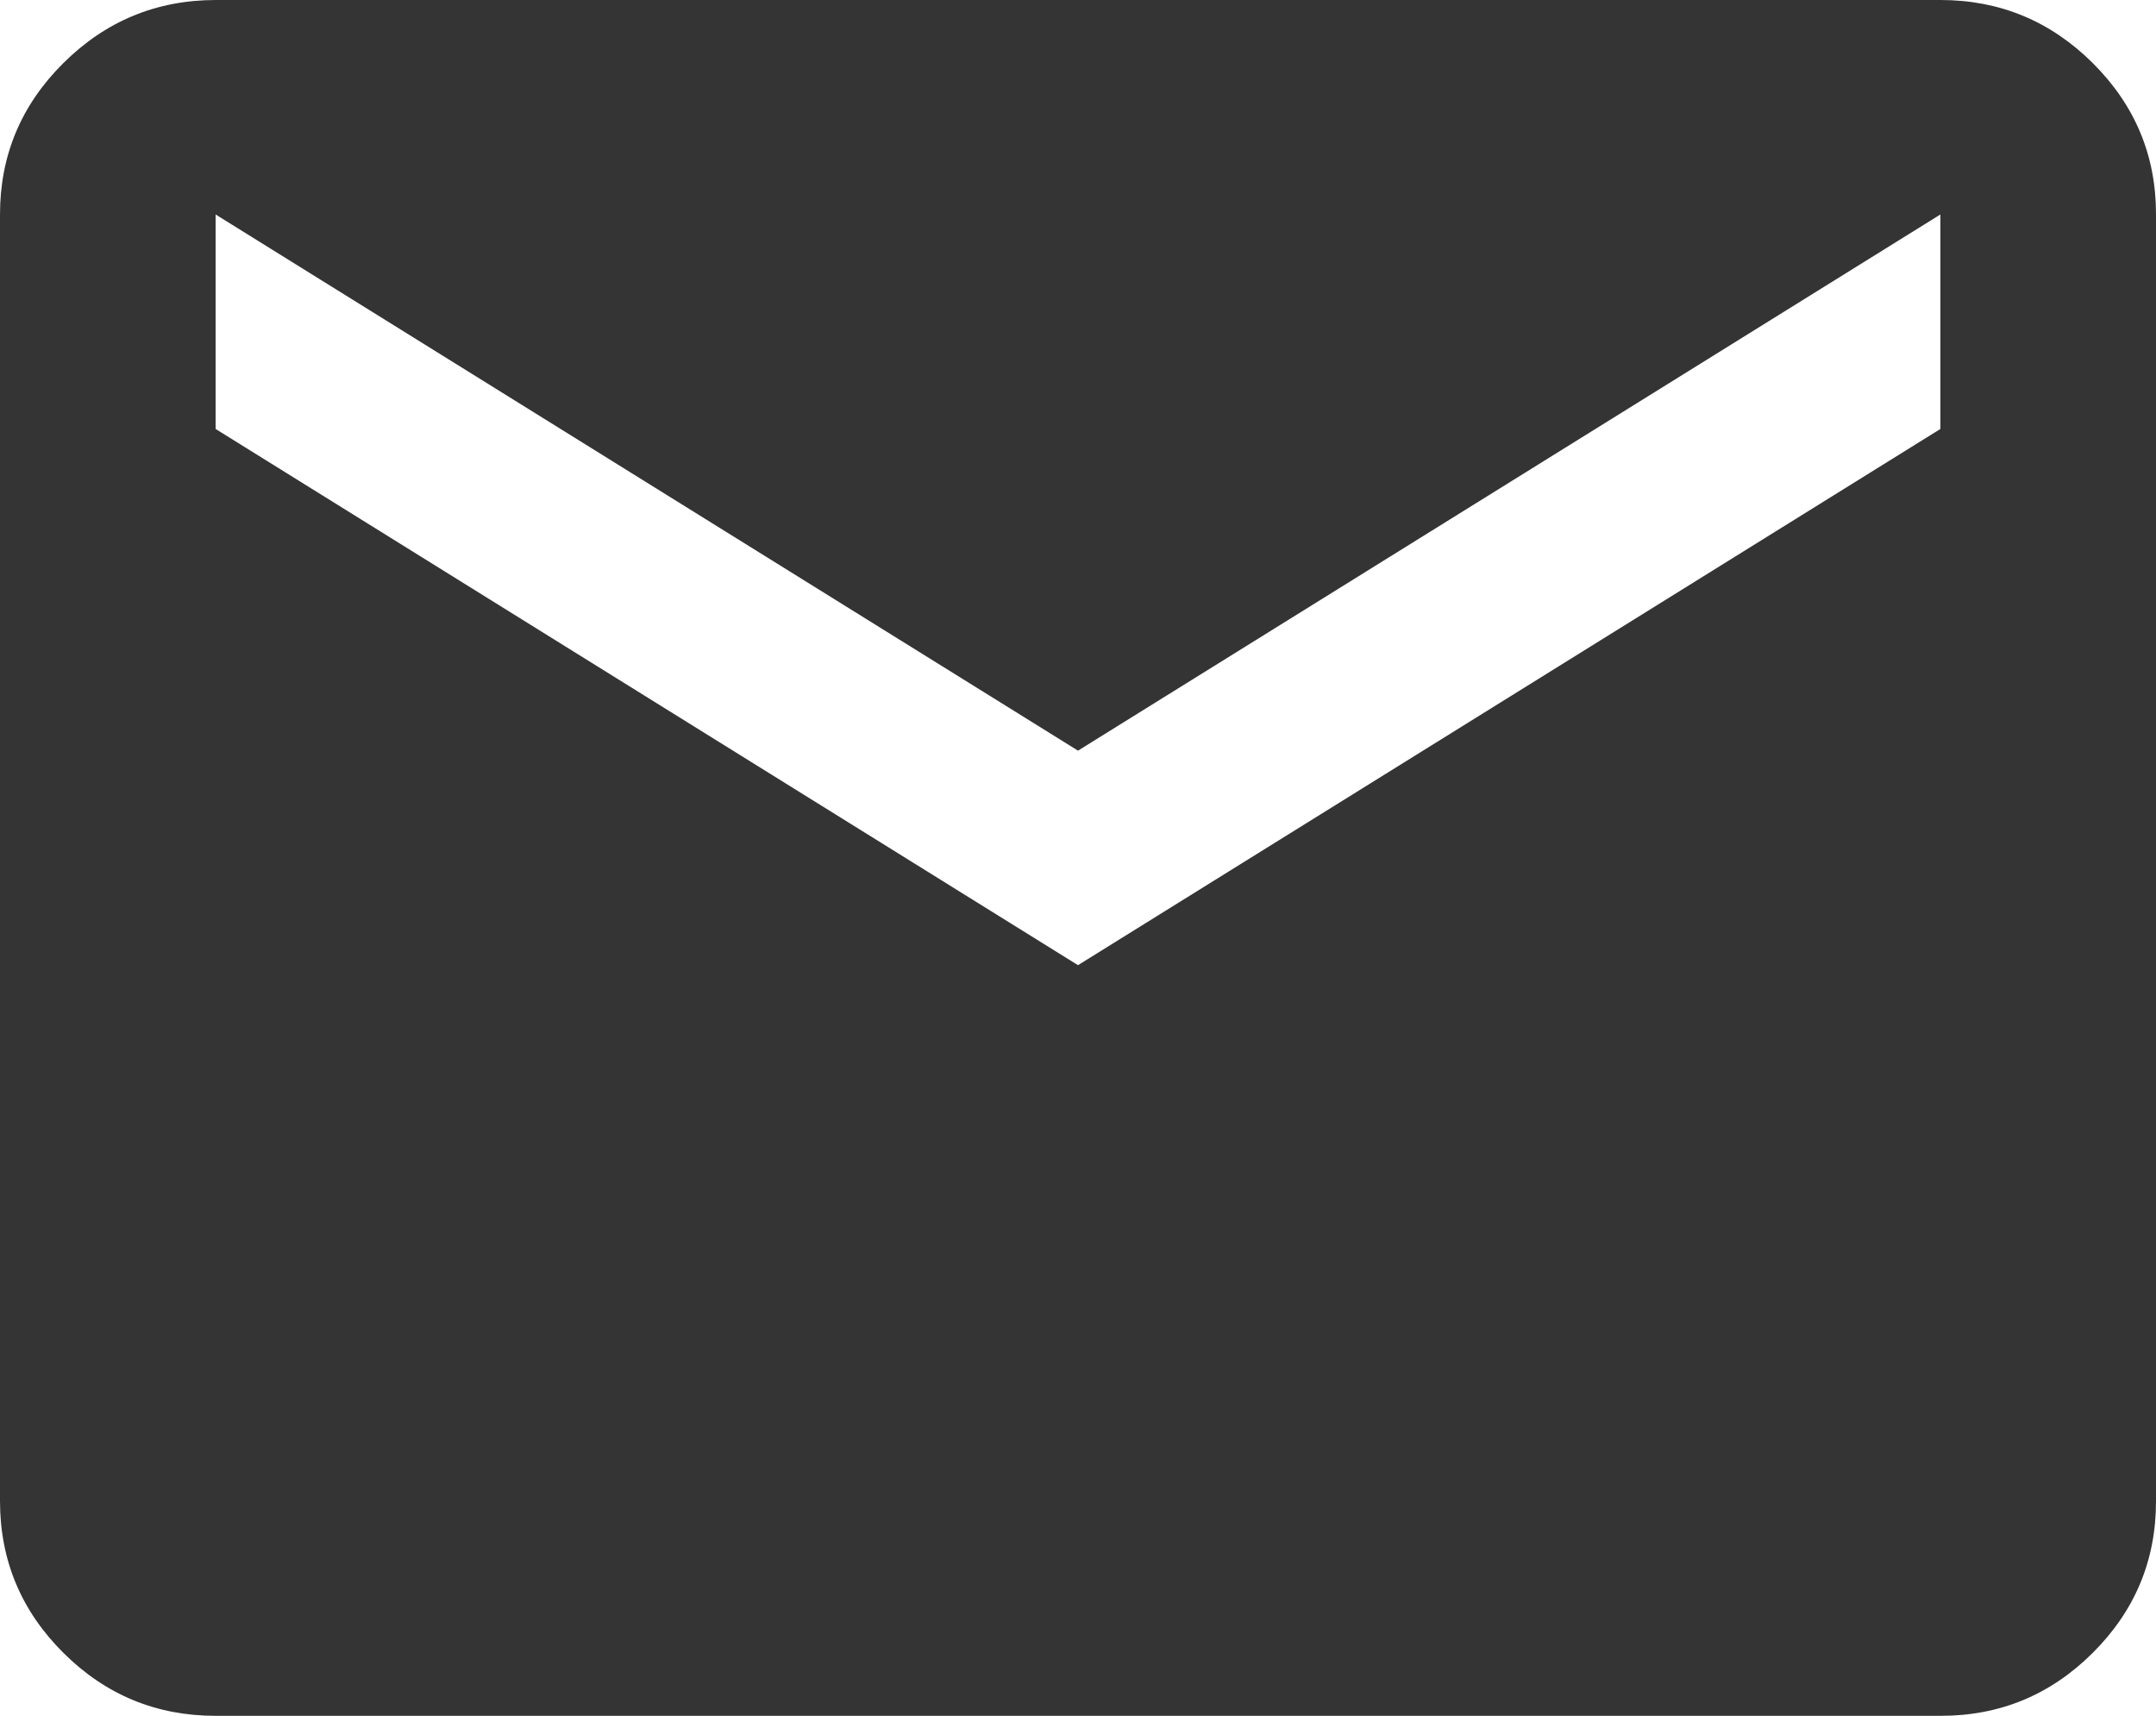
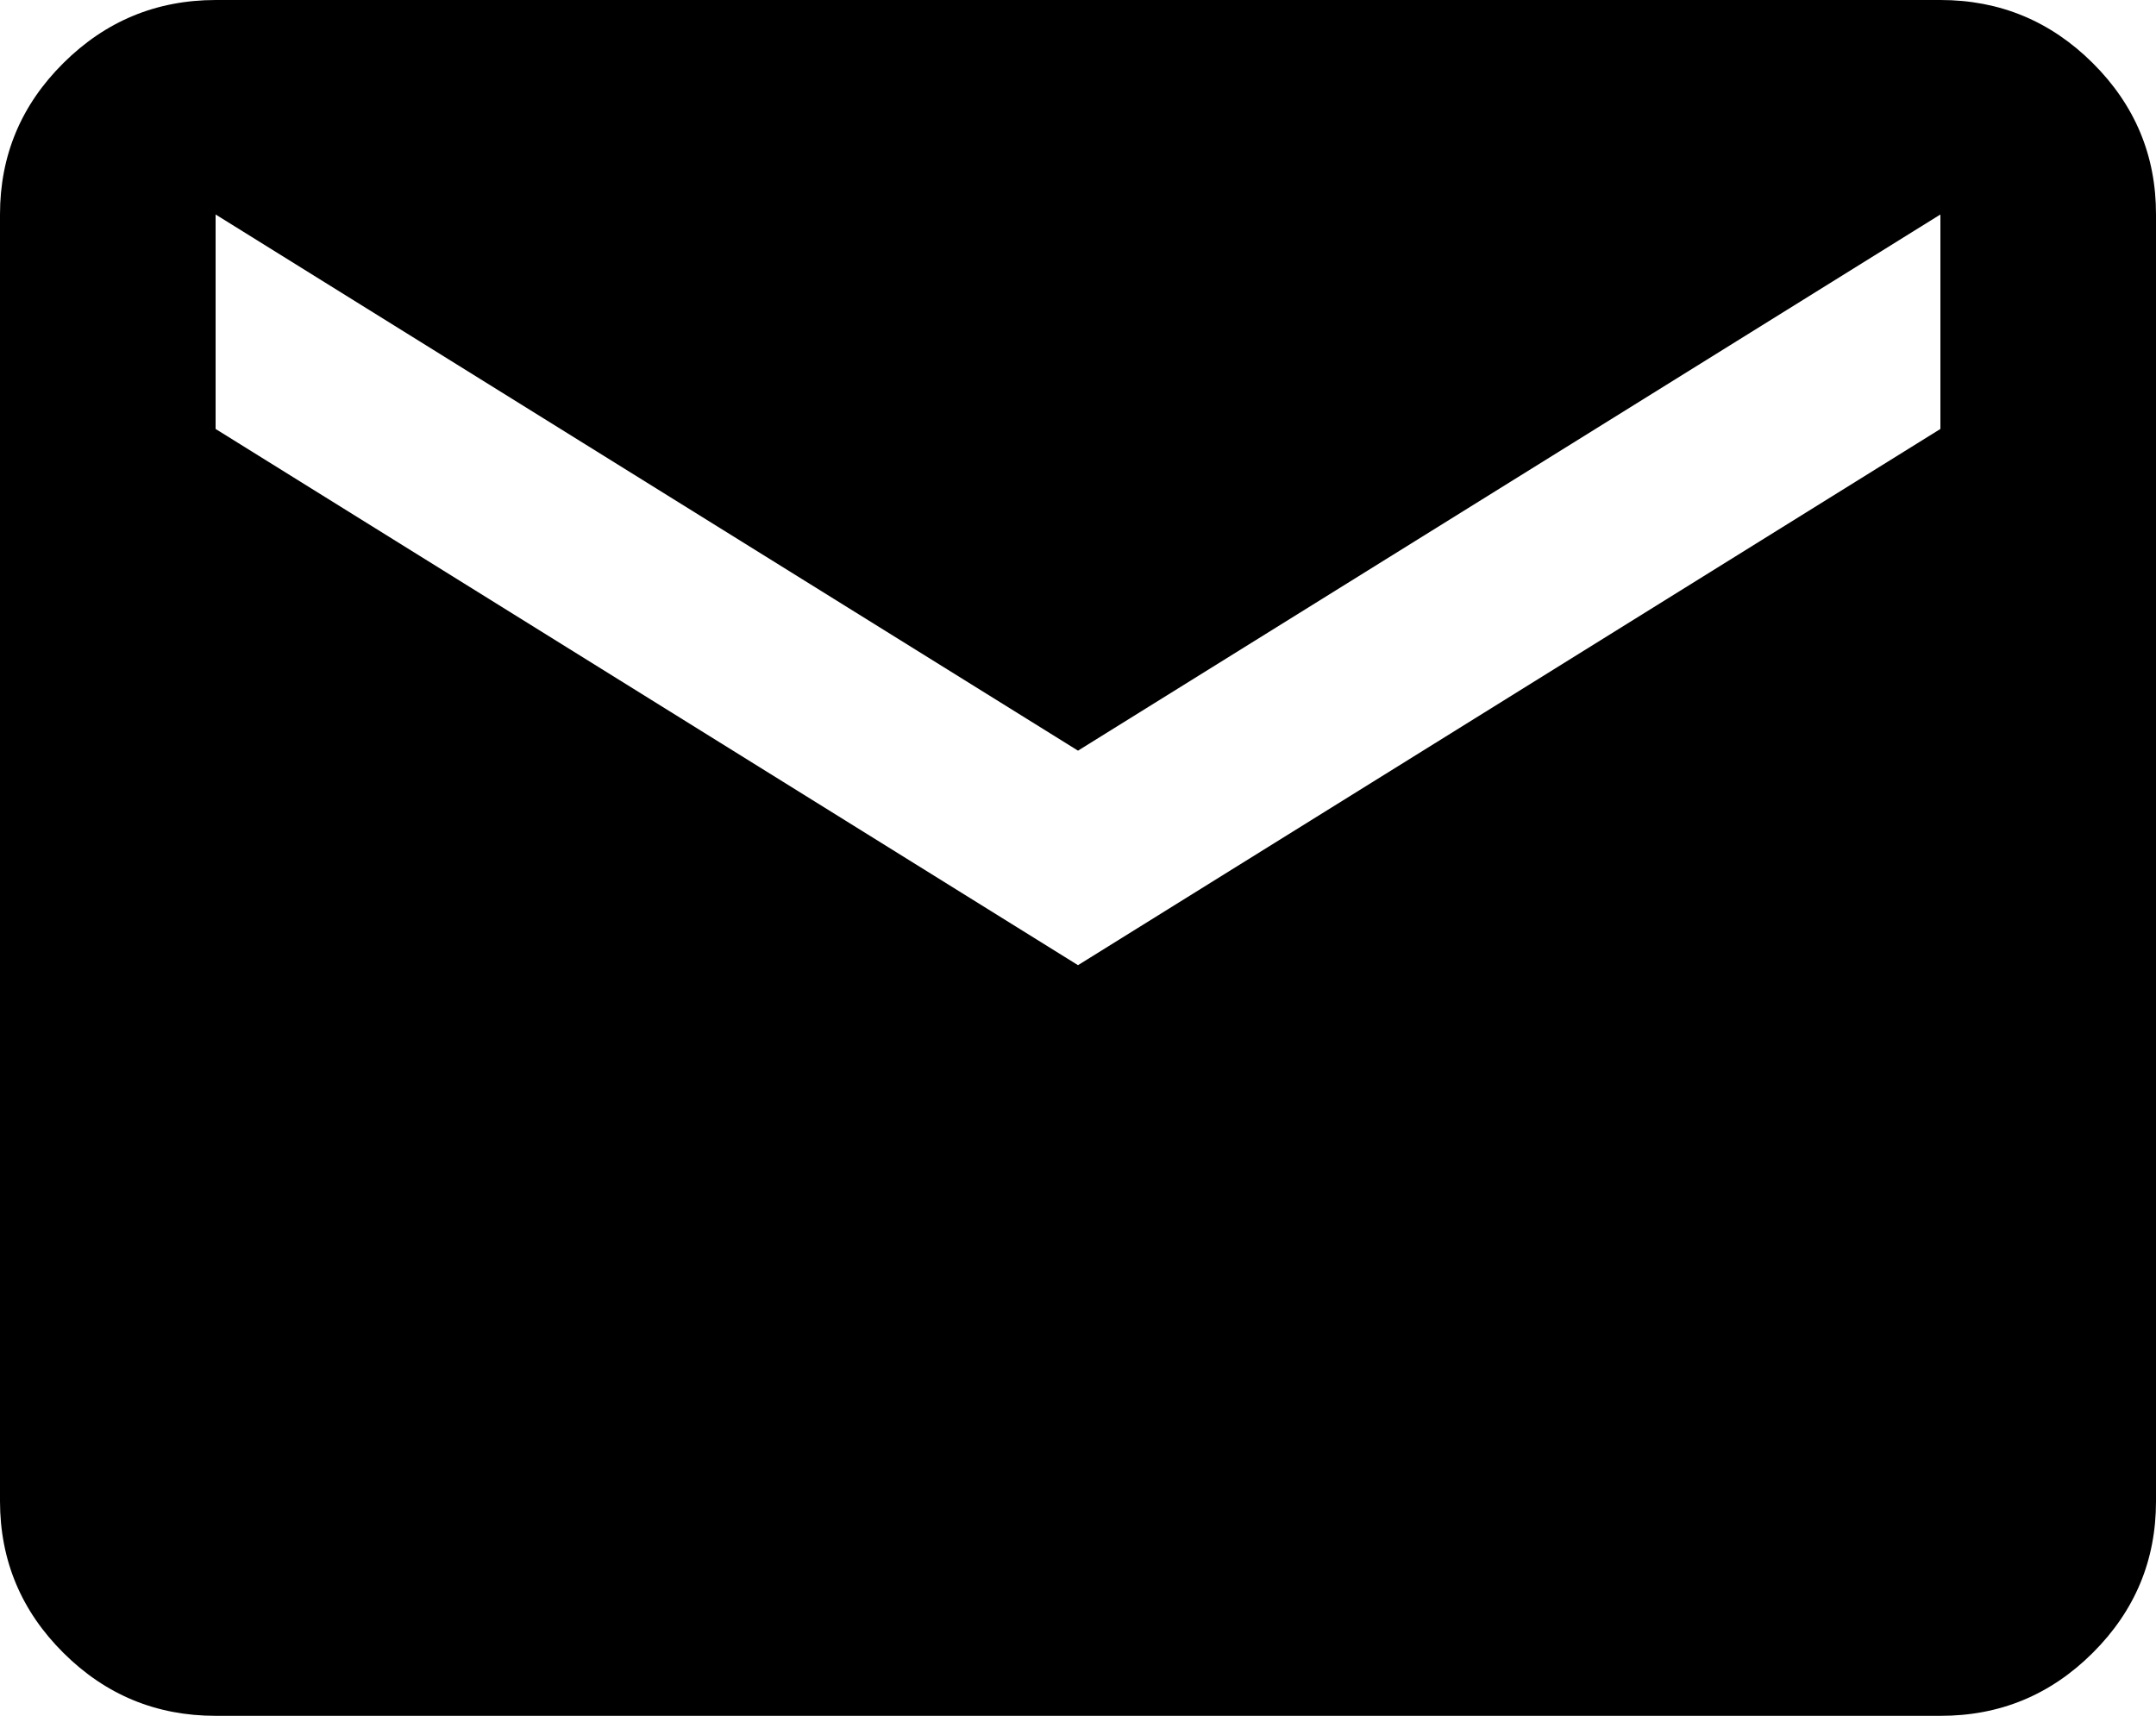
- <svg xmlns="http://www.w3.org/2000/svg" width="49" height="39" viewBox="0 0 49 39" fill="none">
-   <path d="M4.9 39C3.553 39 2.399 38.523 1.441 37.569C0.482 36.615 0.002 35.467 0 34.125V4.875C0 3.534 0.48 2.387 1.441 1.433C2.401 0.479 3.554 0.002 4.9 0H44.1C45.447 0 46.601 0.478 47.562 1.433C48.522 2.389 49.002 3.536 49 4.875V34.125C49 35.466 48.521 36.614 47.562 37.569C46.603 38.525 45.449 39.002 44.1 39H4.9ZM24.5 21.938L44.1 9.75V4.875L24.5 17.062L4.9 4.875V9.75L24.5 21.938Z" fill="#343434" />
+ <svg xmlns="http://www.w3.org/2000/svg" width="49" height="39" viewBox="0 0 49 39">
+   <path d="M4.9 39C3.553 39 2.399 38.523 1.441 37.569C0.482 36.615 0.002 35.467 0 34.125V4.875C0 3.534 0.48 2.387 1.441 1.433C2.401 0.479 3.554 0.002 4.9 0H44.1C45.447 0 46.601 0.478 47.562 1.433C48.522 2.389 49.002 3.536 49 4.875V34.125C49 35.466 48.521 36.614 47.562 37.569C46.603 38.525 45.449 39.002 44.1 39H4.9ZM24.5 21.938L44.1 9.75V4.875L24.5 17.062L4.9 4.875V9.75L24.5 21.938Z" />
</svg>
